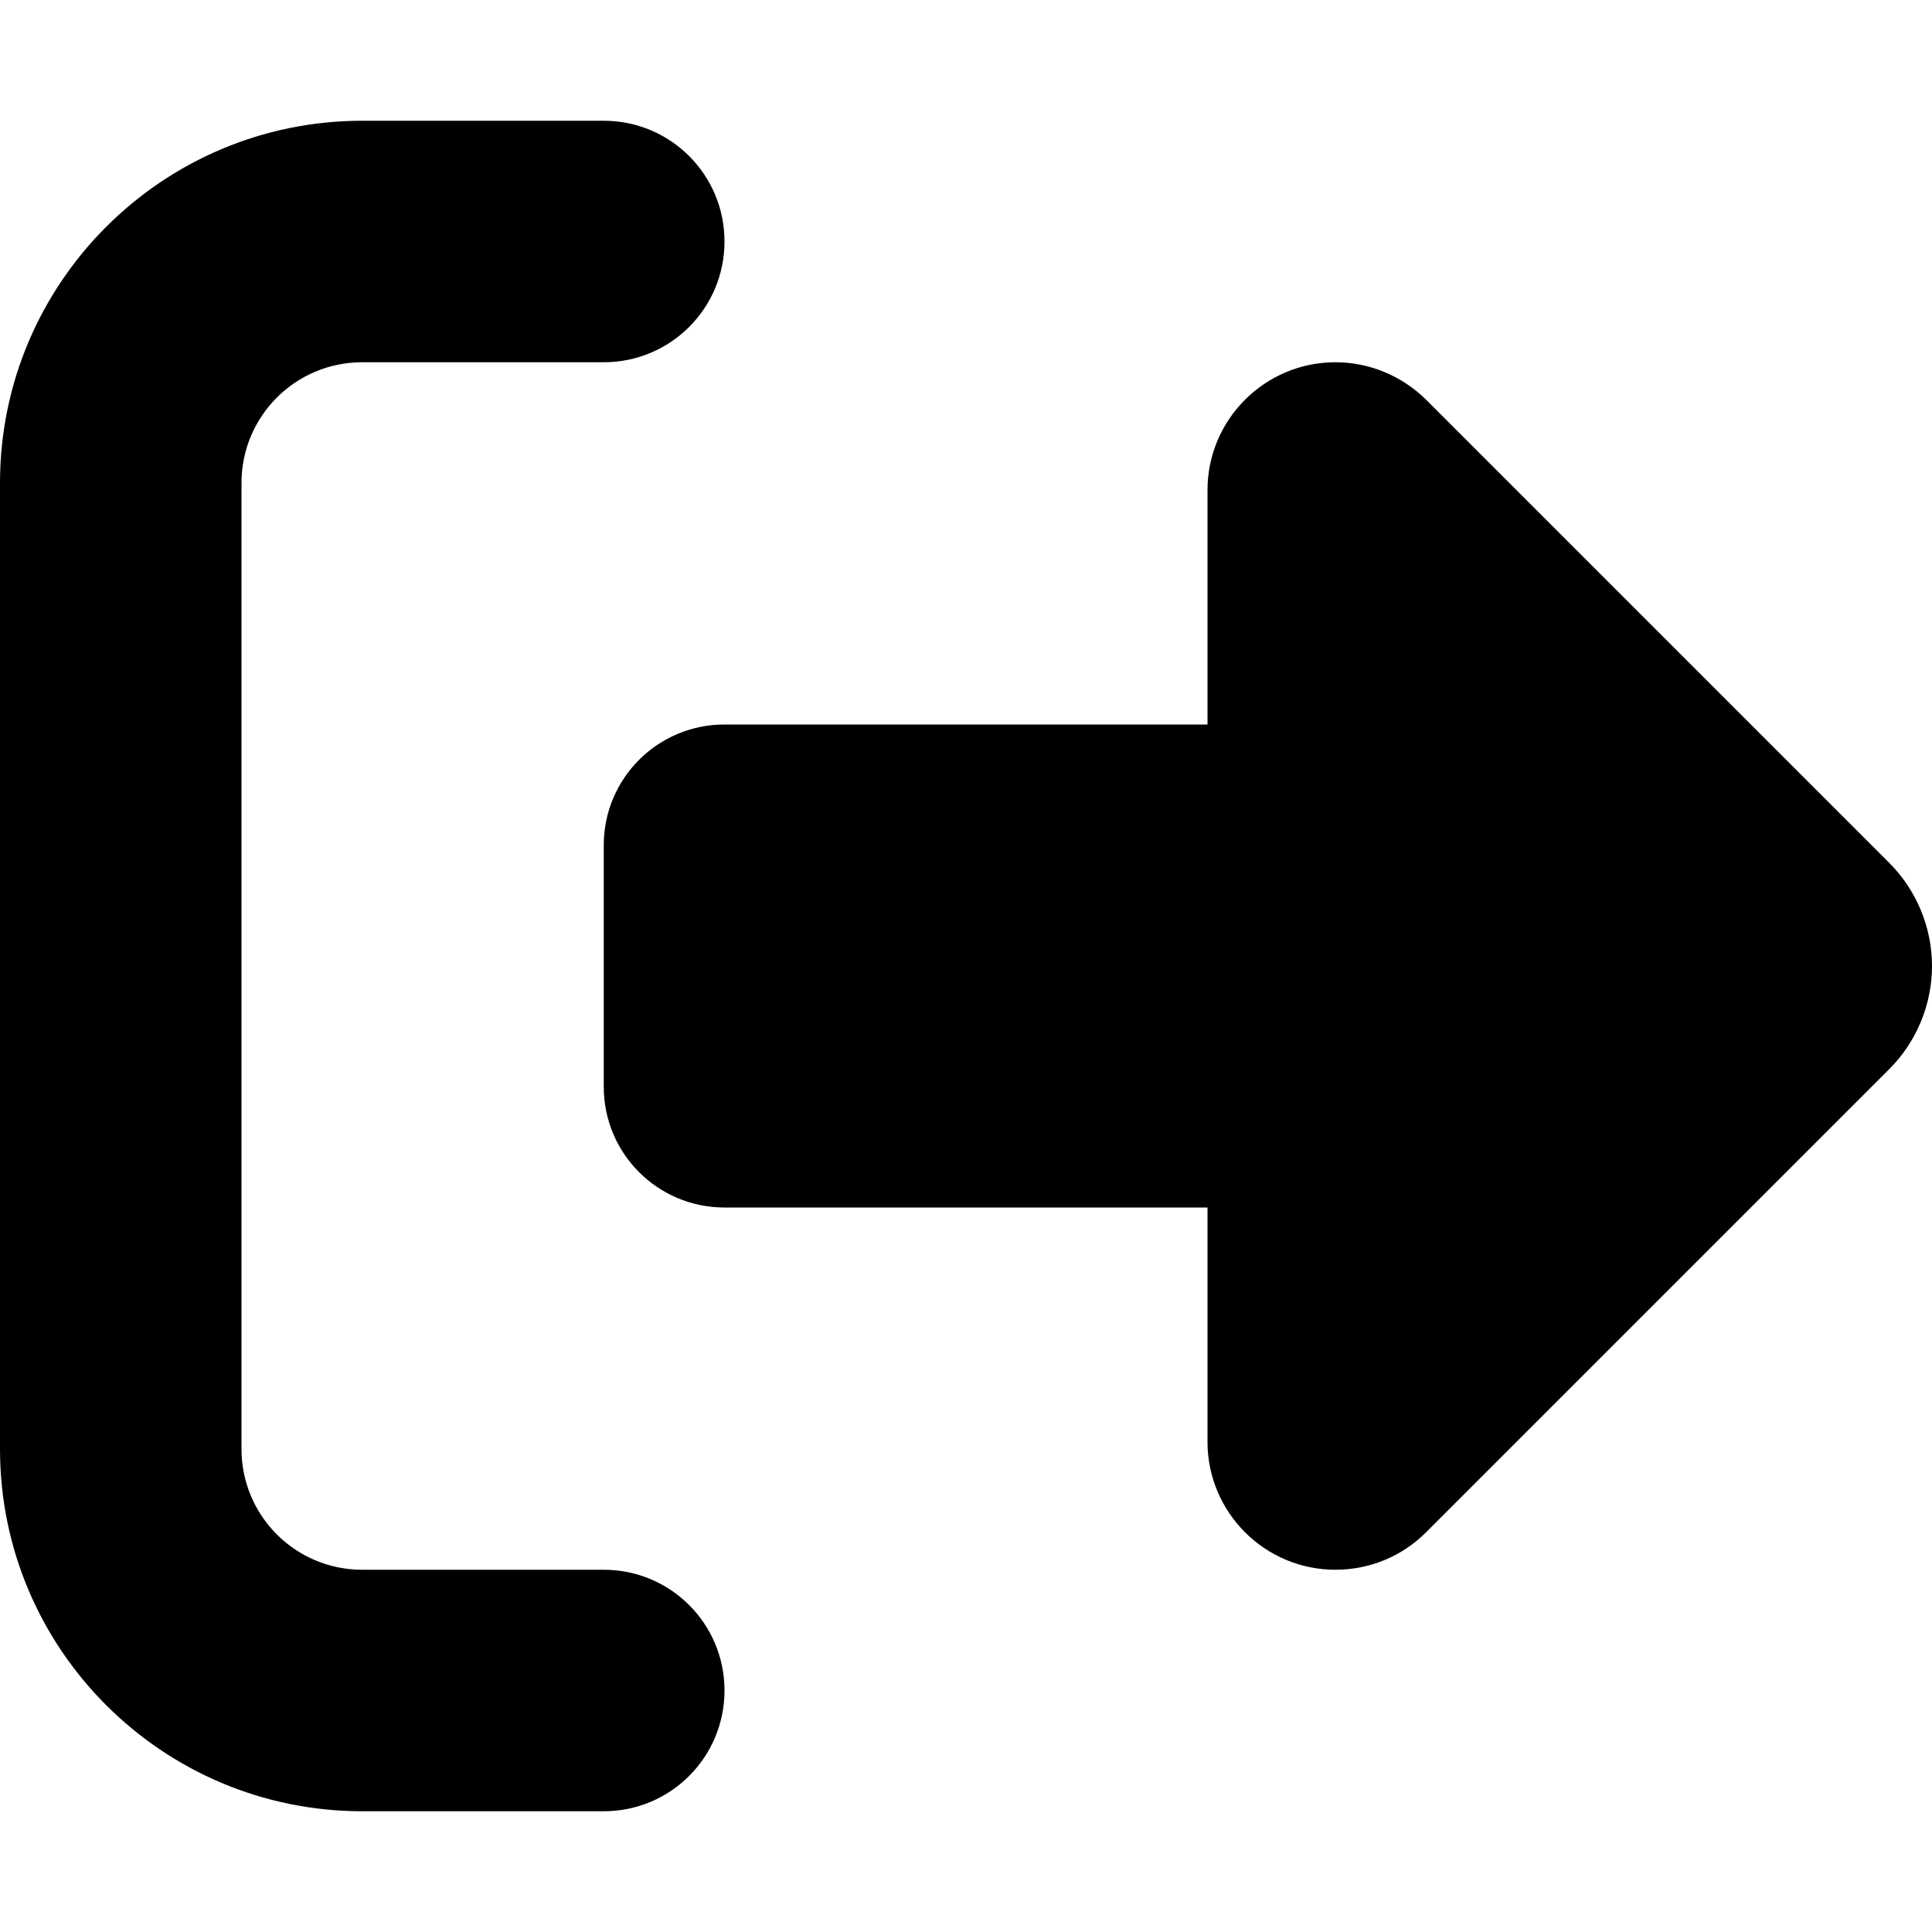
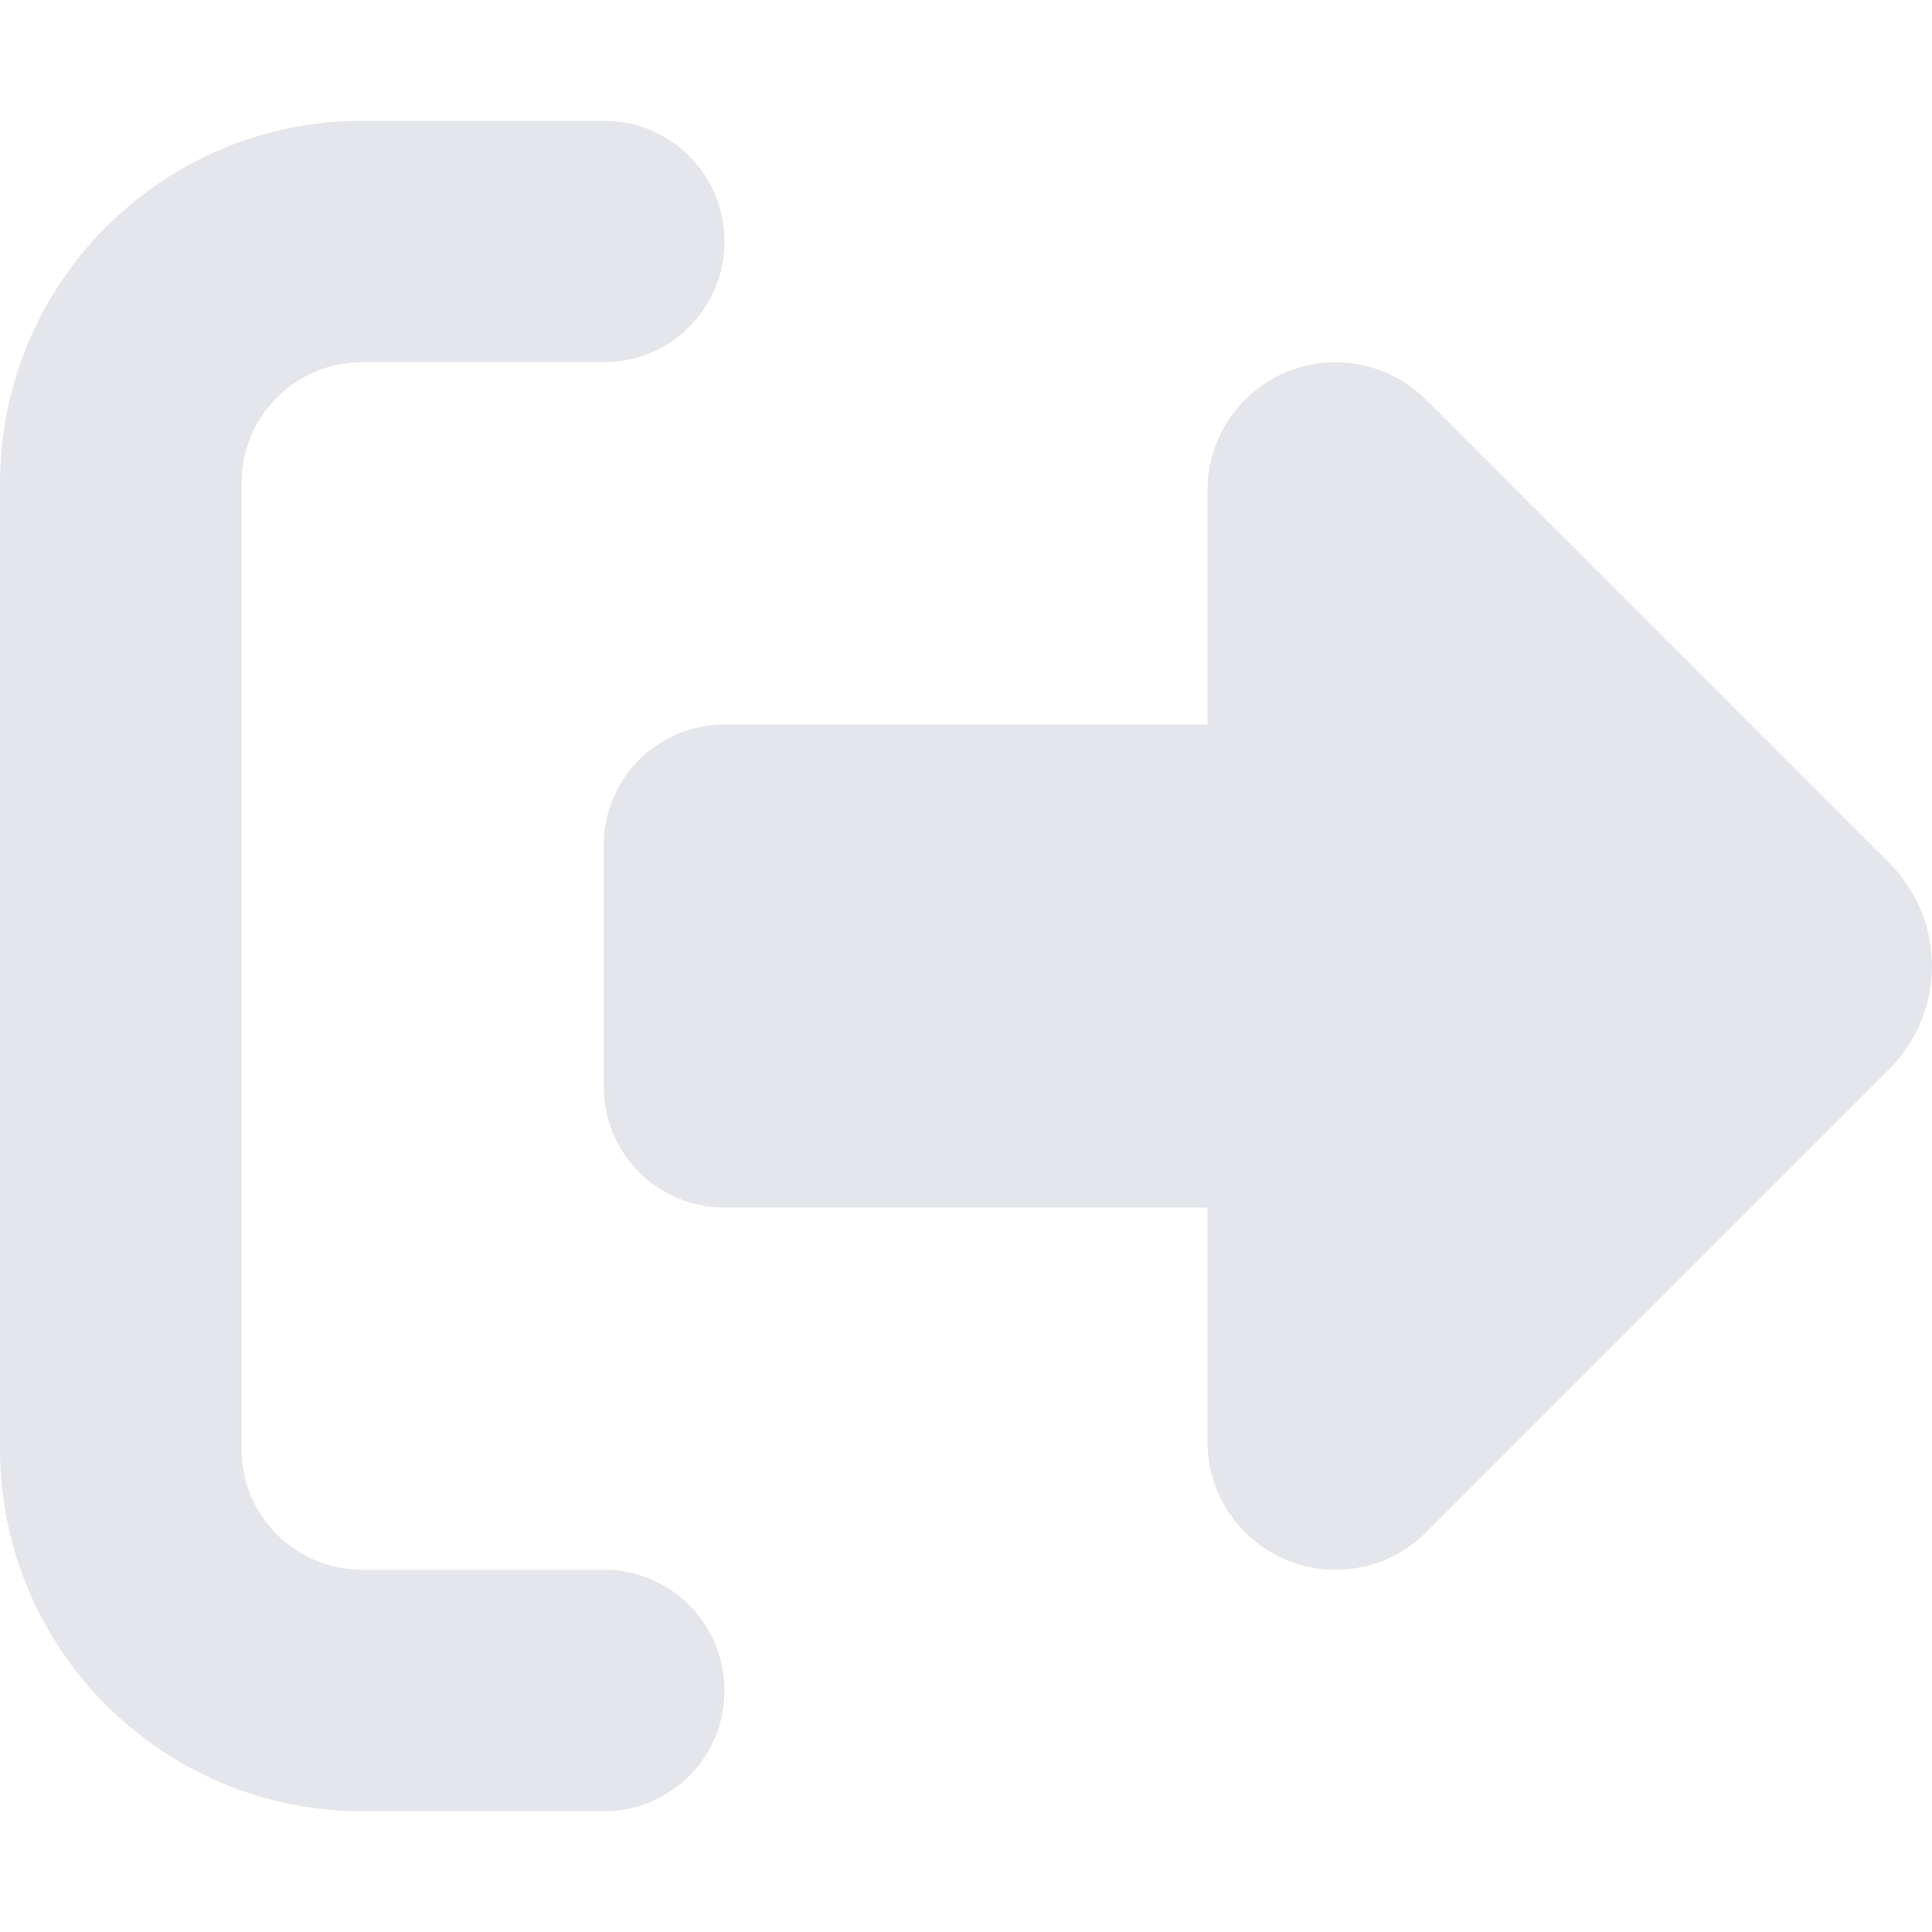
- <svg xmlns="http://www.w3.org/2000/svg" viewBox="0 0 512 512">
+ <svg xmlns="http://www.w3.org/2000/svg" fill="#e4e6eb" viewBox="0 0 512 512">
  <path d="M377.9 105.9L500.7 228.7c7.2 7.2 11.3 17.1 11.3 27.3s-4.1 20.1-11.3 27.3L377.9 406.1c-6.4 6.4-15 9.9-24 9.9c-18.7 0-33.9-15.2-33.9-33.9l0-62.1-128 0c-17.7 0-32-14.3-32-32l0-64c0-17.7 14.3-32 32-32l128 0 0-62.1c0-18.7 15.2-33.9 33.9-33.9c9 0 17.6 3.6 24 9.9zM160 96L96 96c-17.7 0-32 14.3-32 32l0 256c0 17.7 14.3 32 32 32l64 0c17.7 0 32 14.3 32 32s-14.3 32-32 32l-64 0c-53 0-96-43-96-96L0 128C0 75 43 32 96 32l64 0c17.7 0 32 14.3 32 32s-14.3 32-32 32z" />
</svg>
